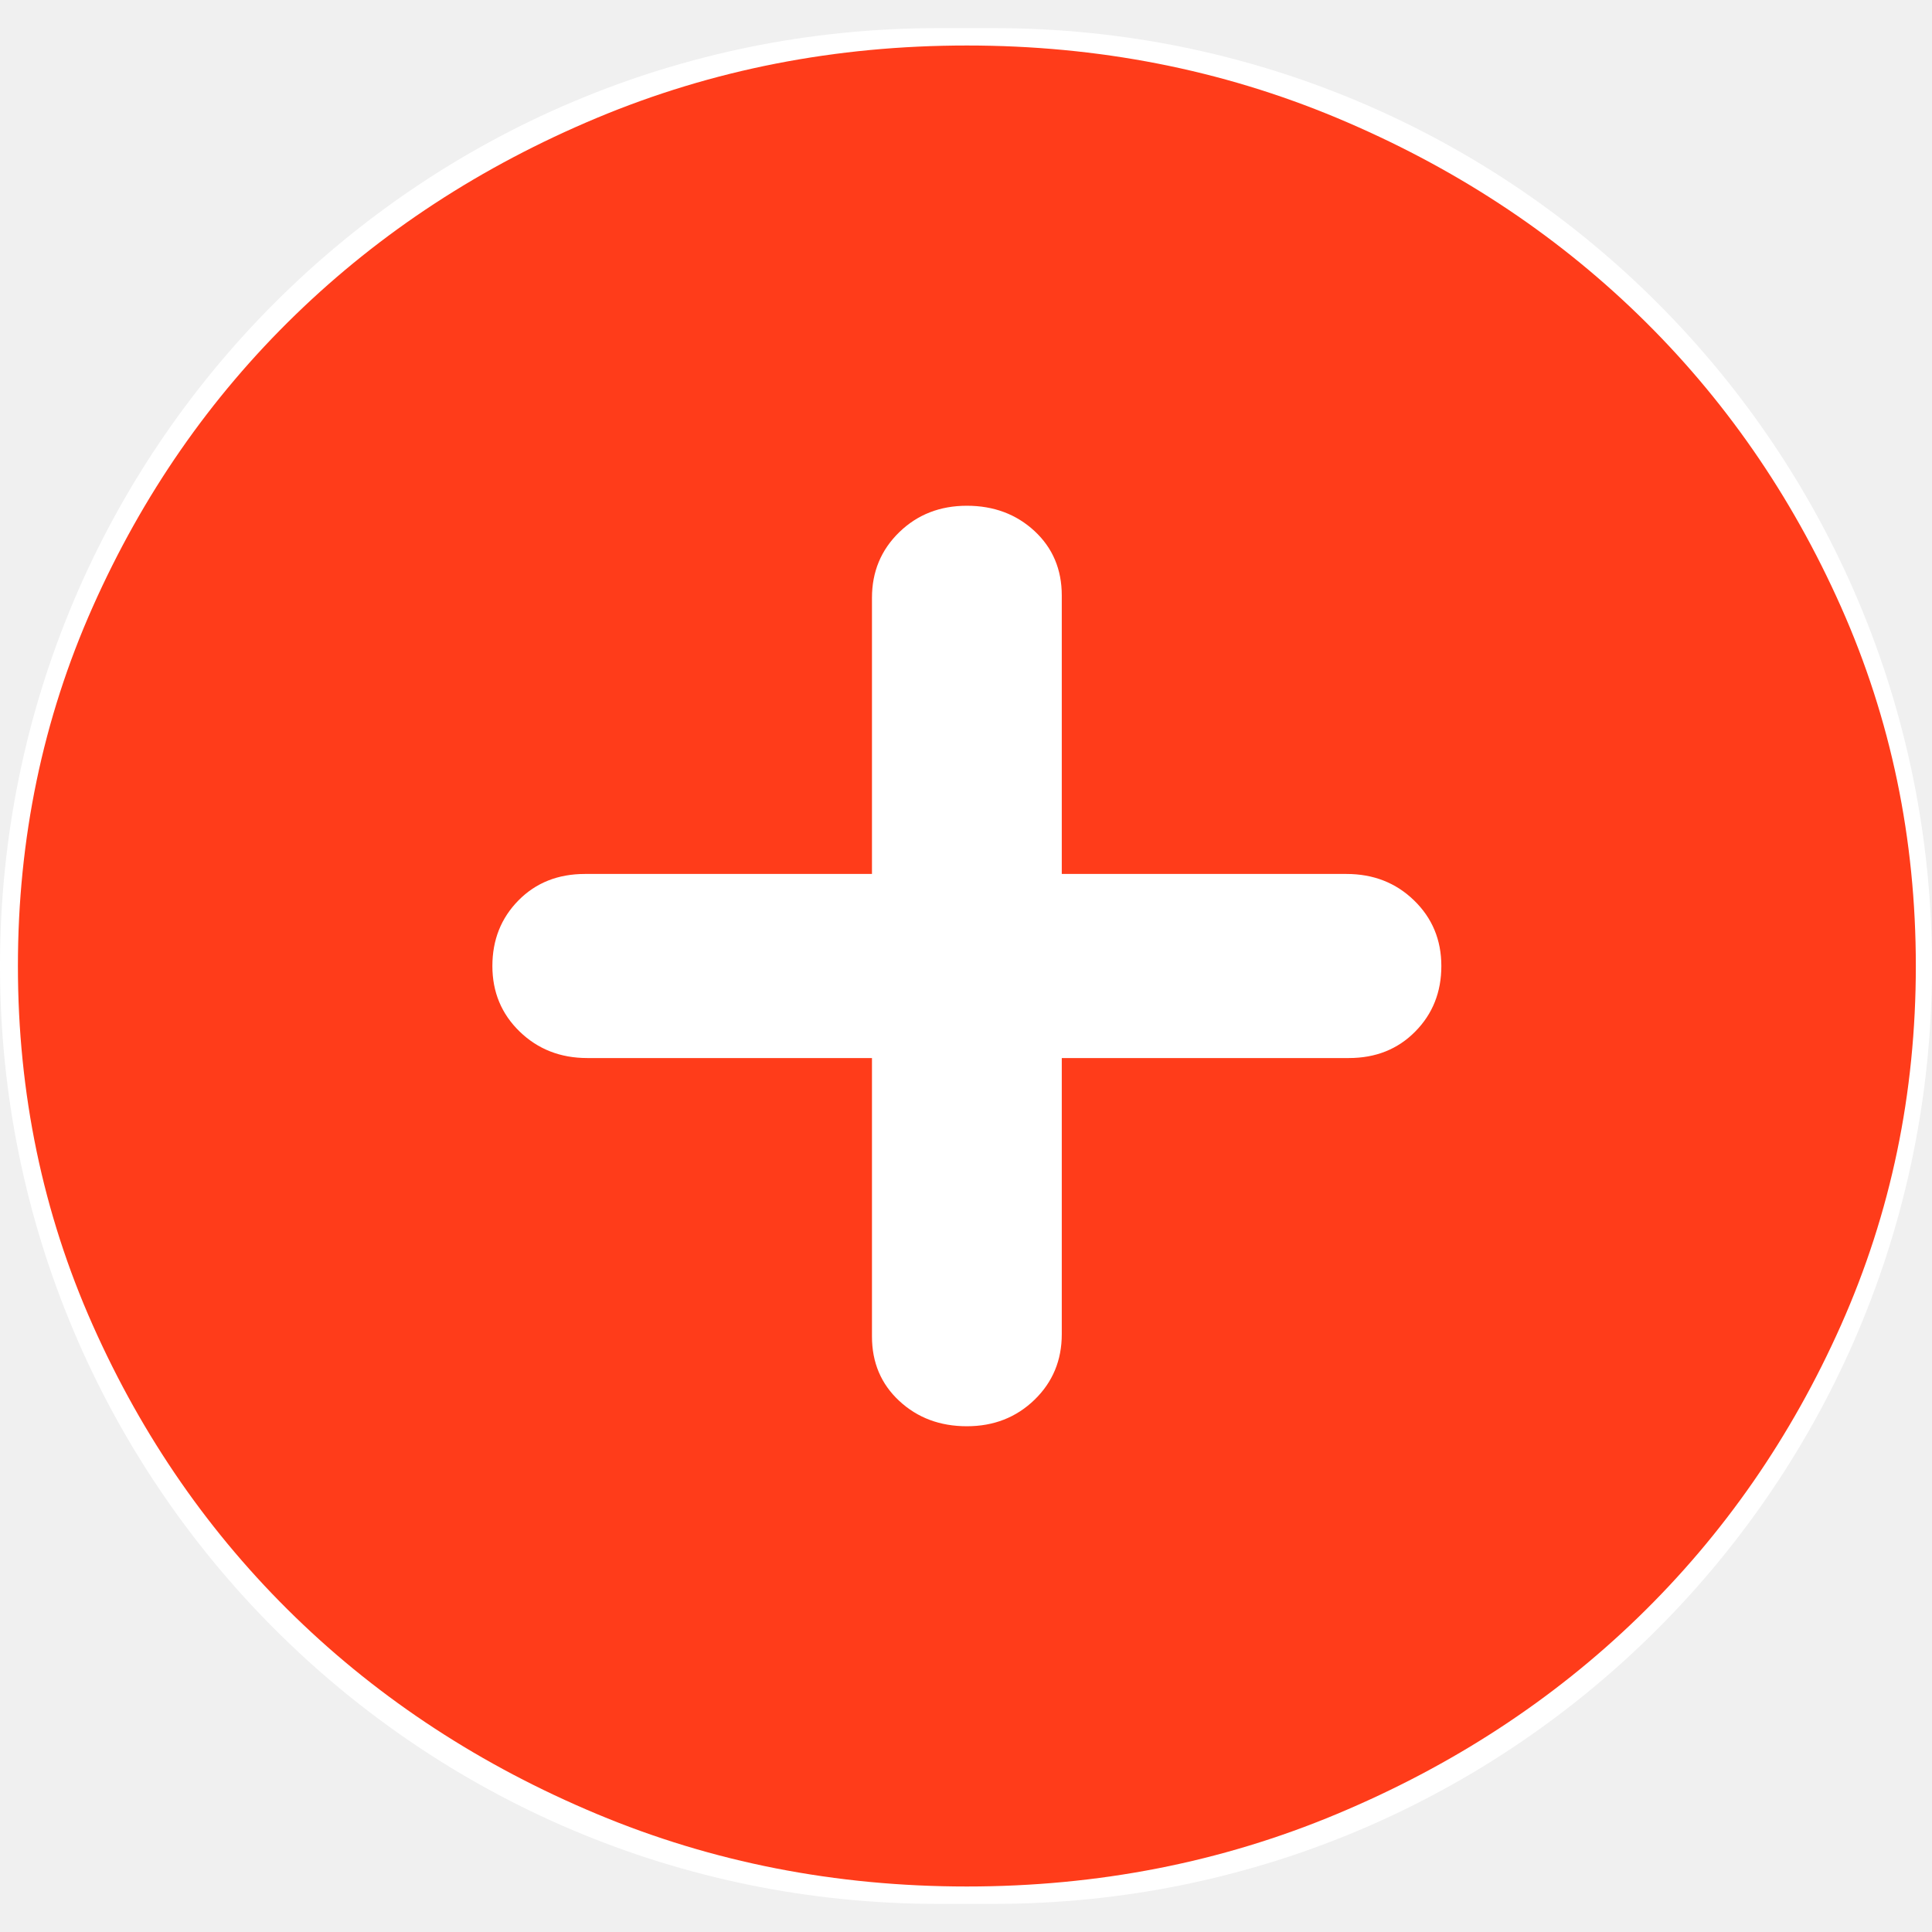
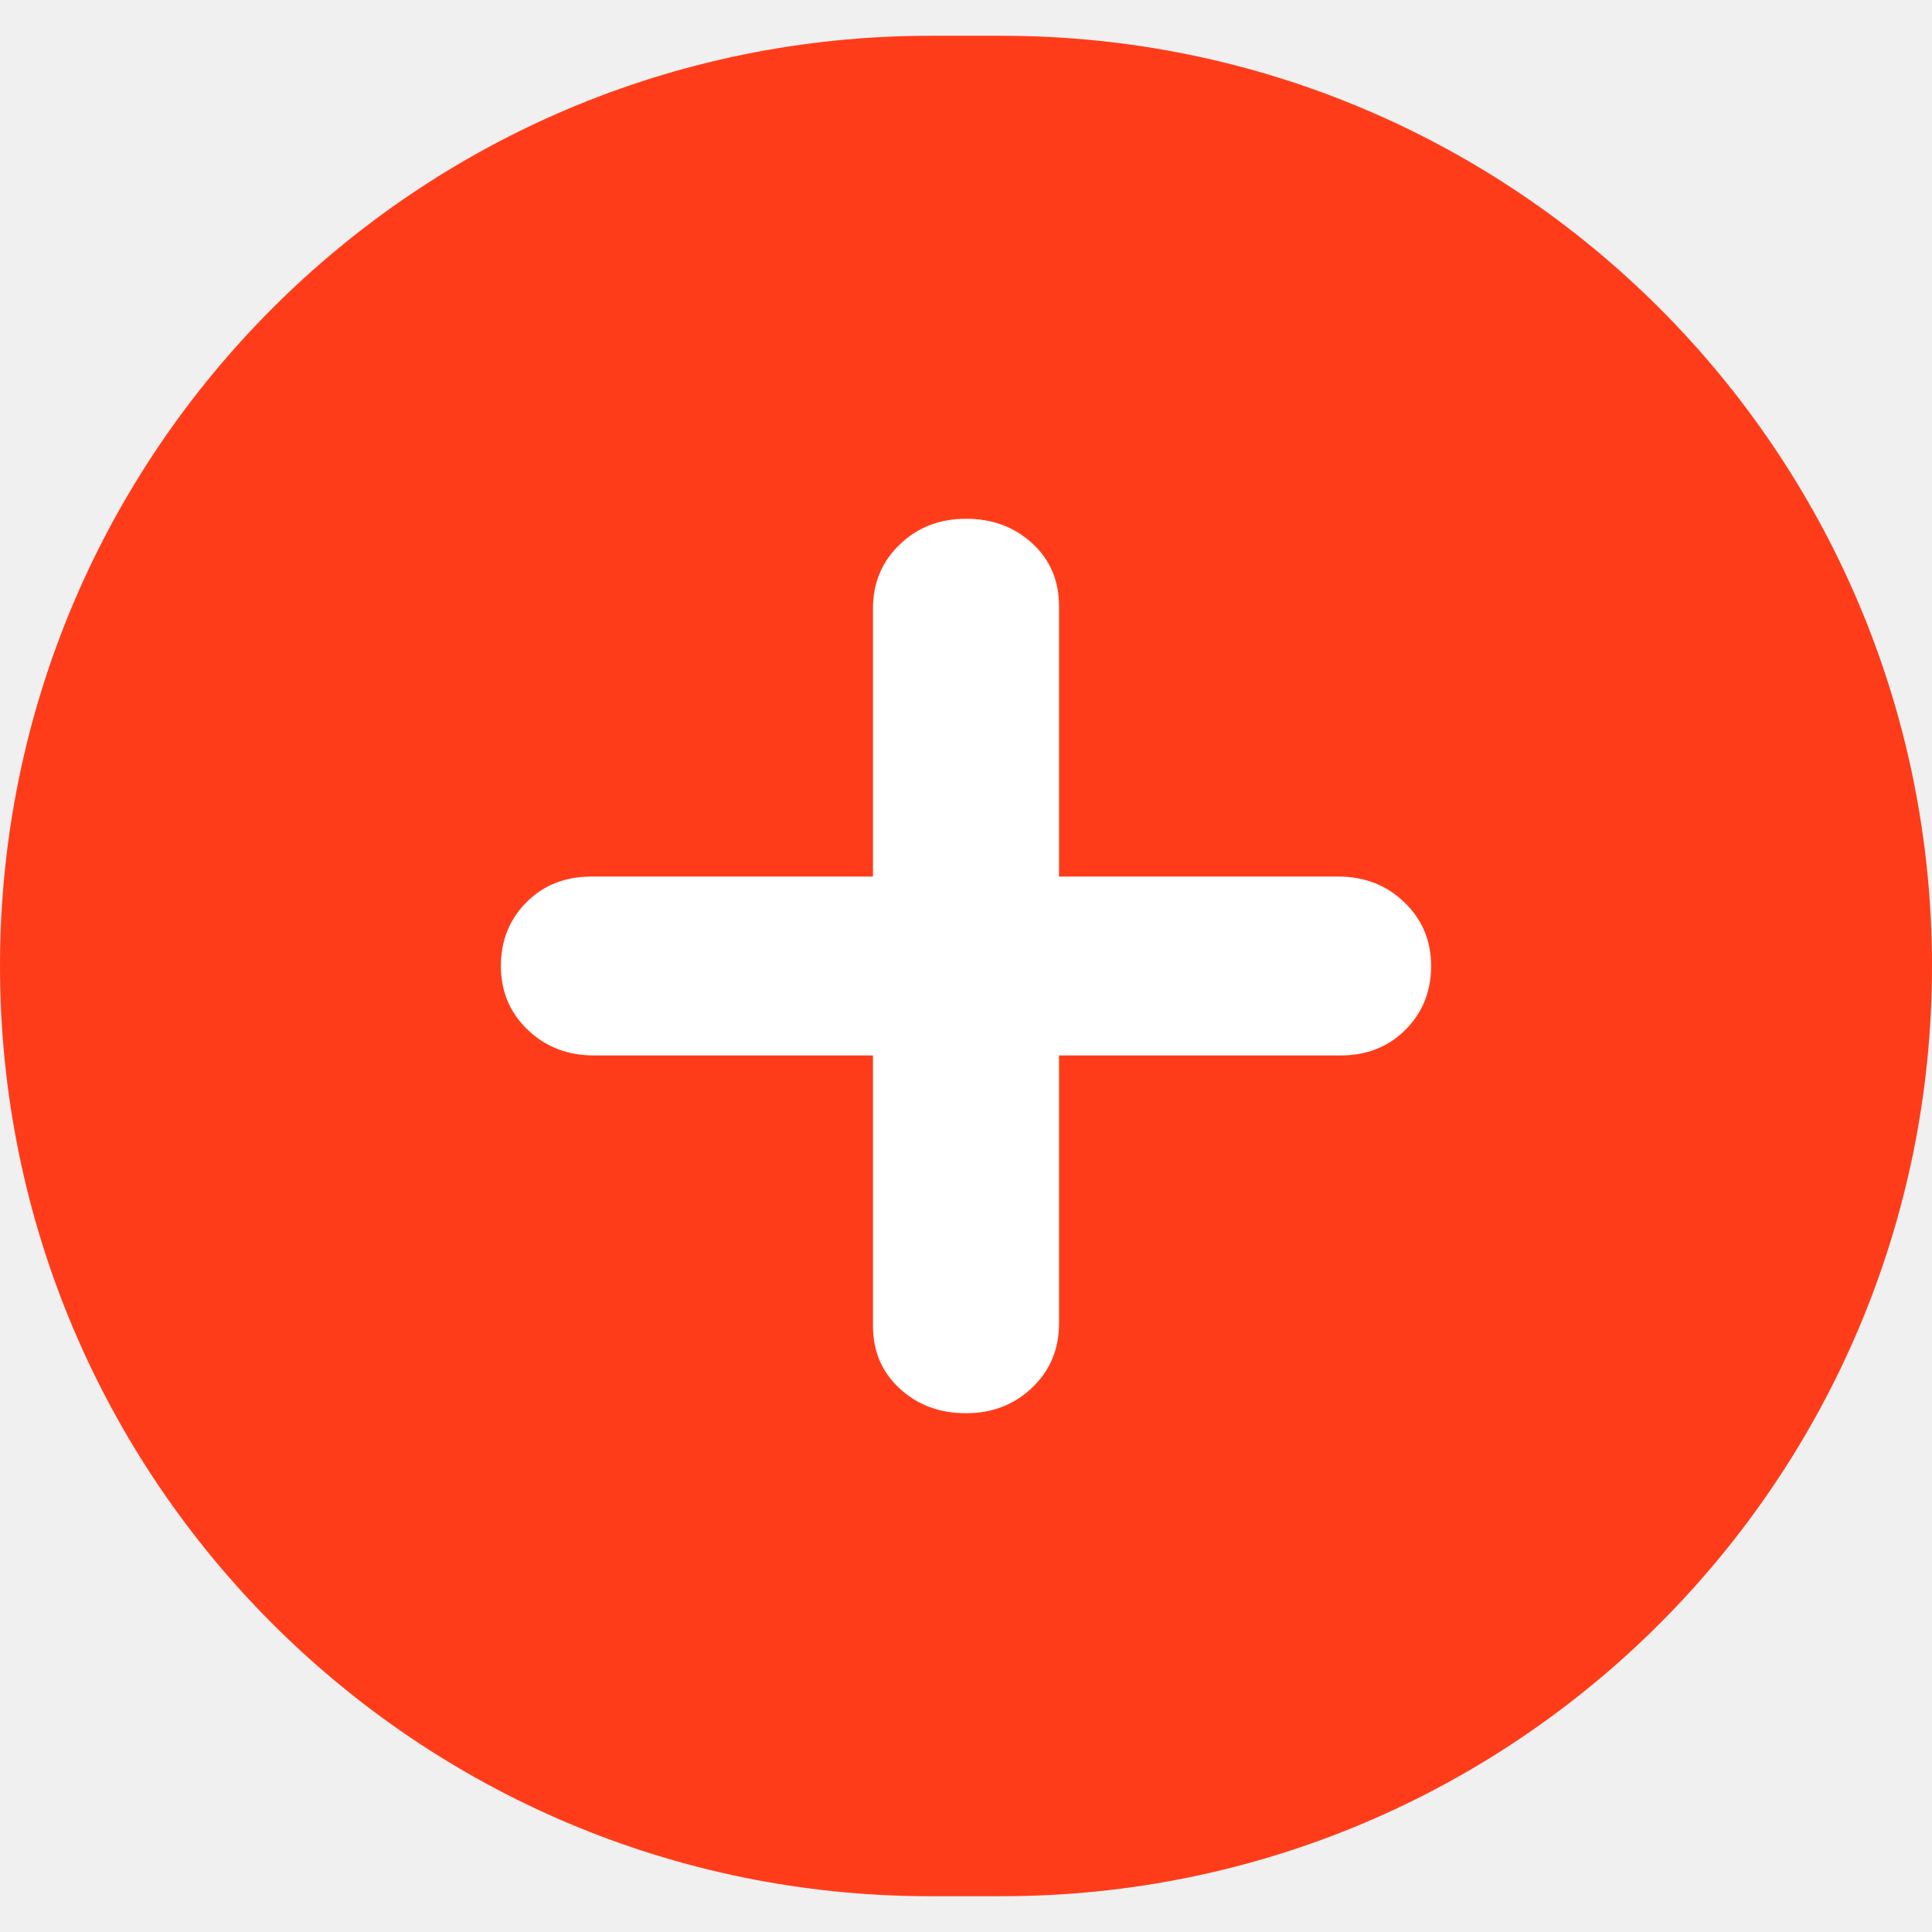
- <svg xmlns="http://www.w3.org/2000/svg" width="75" height="75" viewBox="0 0 103 100" fill="none">
-   <g clip-path="url(#clip0_49_35)">
-     <rect width="103" height="100" rx="50" fill="white" />
-     <path d="M51.546 74.537C52.98 74.537 54.182 74.066 55.154 73.124C56.122 72.185 56.606 71.02 56.606 69.63V54.907H71.91C73.343 54.907 74.523 54.436 75.451 53.494C76.379 52.555 76.842 51.39 76.842 50C76.842 48.61 76.357 47.443 75.385 46.501C74.417 45.562 73.217 45.093 71.783 45.093H56.606V30.248C56.606 28.857 56.122 27.712 55.154 26.812C54.182 25.913 52.98 25.463 51.546 25.463C50.113 25.463 48.912 25.932 47.944 26.871C46.973 27.814 46.487 28.98 46.487 30.37V45.093H31.183C29.75 45.093 28.569 45.562 27.642 46.501C26.714 47.443 26.25 48.61 26.25 50C26.25 51.39 26.735 52.555 27.703 53.494C28.674 54.436 29.876 54.907 31.31 54.907H46.487V69.752C46.487 71.143 46.973 72.288 47.944 73.188C48.912 74.087 50.113 74.537 51.546 74.537ZM51.546 99.074C44.548 99.074 37.971 97.785 31.816 95.207C25.66 92.632 20.306 89.137 15.753 84.72C11.199 80.303 7.596 75.11 4.941 69.139C2.283 63.168 0.955 56.789 0.955 50C0.955 43.211 2.283 36.832 4.941 30.861C7.596 24.89 11.199 19.697 15.753 15.28C20.306 10.863 25.66 7.366 31.816 4.788C37.971 2.213 44.548 0.926 51.546 0.926C58.545 0.926 65.122 2.213 71.277 4.788C77.433 7.366 82.787 10.863 87.34 15.28C91.893 19.697 95.497 24.89 98.152 30.861C100.809 36.832 102.138 43.211 102.138 50C102.138 56.789 100.809 63.168 98.152 69.139C95.497 75.11 91.893 80.303 87.34 84.72C82.787 89.137 77.433 92.632 71.277 95.207C65.122 97.785 58.545 99.074 51.546 99.074Z" fill="#ff3c1a" />
+ <svg xmlns="http://www.w3.org/2000/svg" width="55" height="55" viewBox="0 0 54 52" fill="none">
+   <g clip-path="url(#clip0_104_31)">
+     <rect x="1" y="1" width="52" height="50" rx="25" fill="white" />
+     <path d="M27 38.5C27.737 38.5 28.355 38.26 28.854 37.78C29.351 37.302 29.6 36.708 29.6 36V28.5H37.465C38.202 28.5 38.808 28.26 39.285 27.78C39.762 27.302 40 26.708 40 26C40 25.292 39.75 24.698 39.251 24.218C38.754 23.739 38.137 23.5 37.4 23.5H29.6V15.938C29.6 15.229 29.351 14.646 28.854 14.188C28.355 13.729 27.737 13.5 27 13.5C26.263 13.5 25.646 13.739 25.149 14.217C24.65 14.697 24.4 15.292 24.4 16V23.5H16.535C15.798 23.5 15.192 23.739 14.715 24.218C14.238 24.698 14 25.292 14 26C14 26.708 14.249 27.302 14.746 27.78C15.245 28.26 15.863 28.5 16.6 28.5H24.4V36.062C24.4 36.771 24.65 37.354 25.149 37.812C25.646 38.271 26.263 38.5 27 38.5V38.5ZM27 51C23.403 51 20.023 50.343 16.86 49.03C13.697 47.718 10.945 45.938 8.605 43.688C6.265 41.438 4.413 38.792 3.049 35.75C1.683 32.708 1 29.458 1 26C1 22.542 1.683 19.292 3.049 16.25C4.413 13.208 6.265 10.562 8.605 8.312C10.945 6.062 13.697 4.281 16.86 2.967C20.023 1.656 23.403 1 27 1C30.597 1 33.977 1.656 37.14 2.967C40.303 4.281 43.055 6.062 45.395 8.312C47.735 10.562 49.587 13.208 50.951 16.25C52.317 19.292 53 22.542 53 26C53 29.458 52.317 32.708 50.951 35.75C49.587 38.792 47.735 41.438 45.395 43.688C43.055 45.938 40.303 47.718 37.14 49.03C33.977 50.343 30.597 51 27 51Z" fill="#FF3C1A" />
  </g>
+   <rect x="1" y="1" width="52" height="50" rx="25" stroke="#FF3C1A" stroke-width="2" />
  <defs>
-     <clipPath id="clip0_49_35">
-       <rect width="103" height="100" rx="50" fill="white" />
+     <clipPath id="clip0_104_31">
+       <rect x="1" y="1" width="52" height="50" rx="25" fill="white" />
    </clipPath>
  </defs>
</svg>
